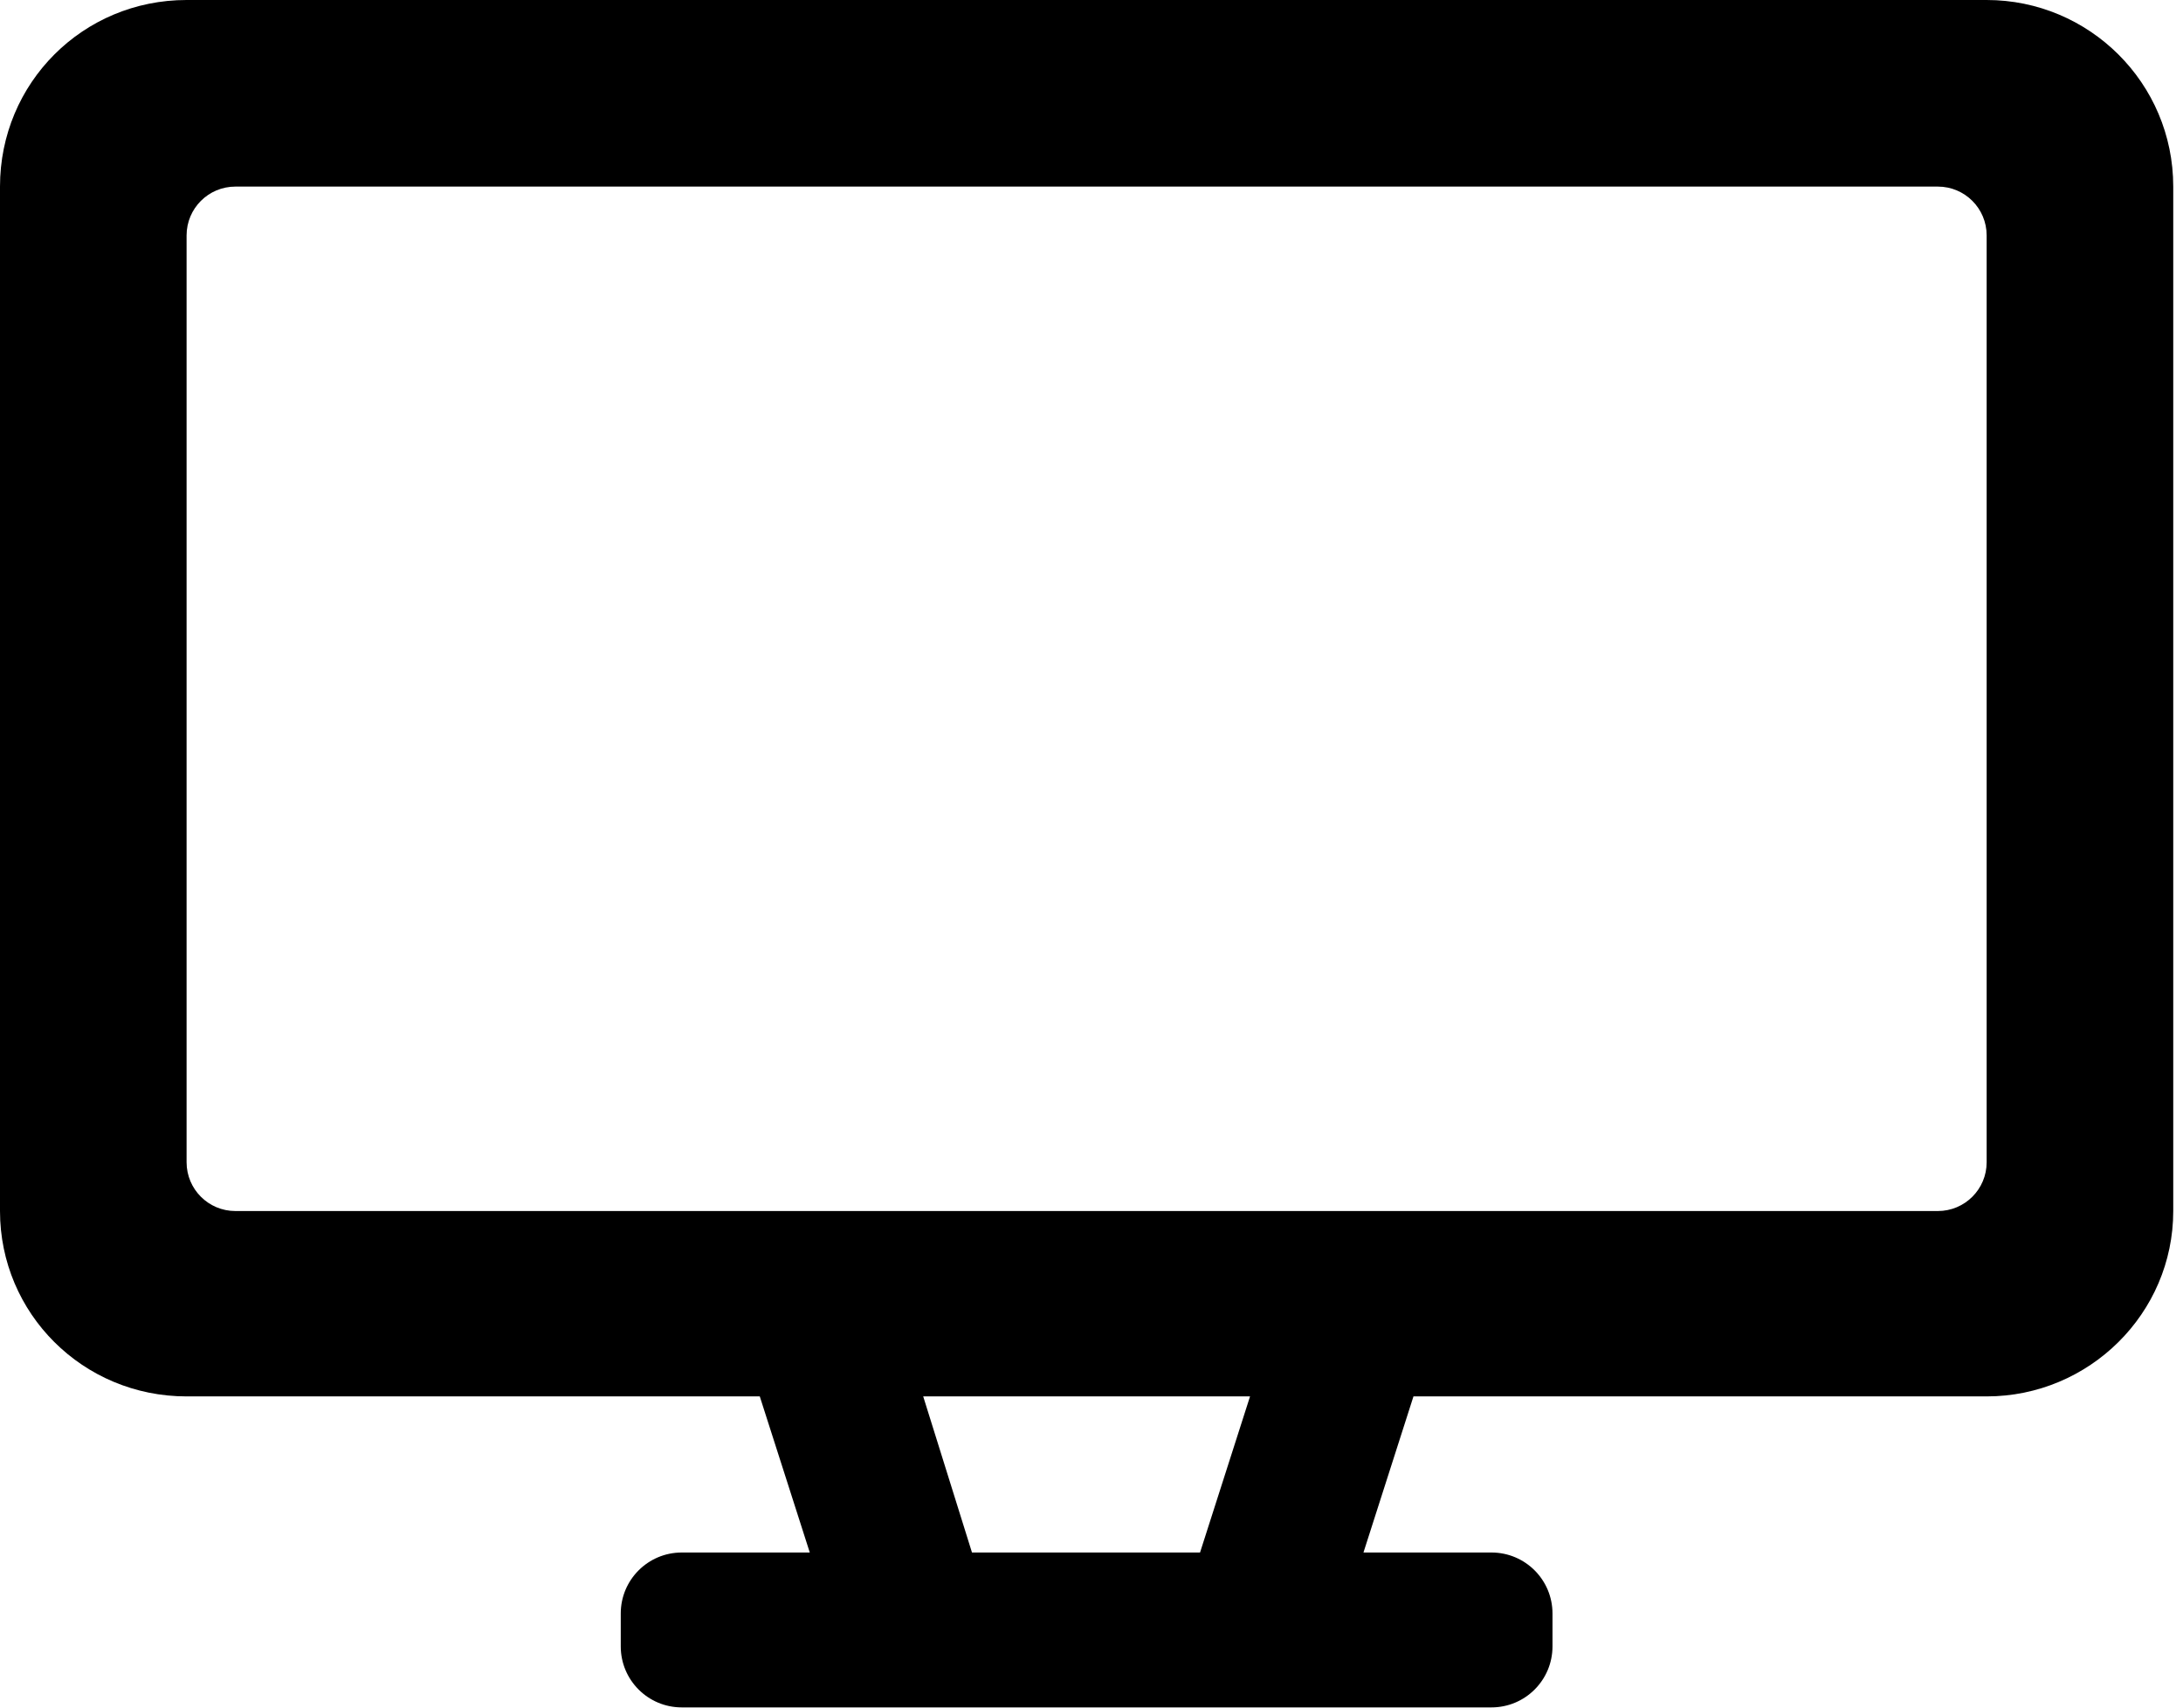
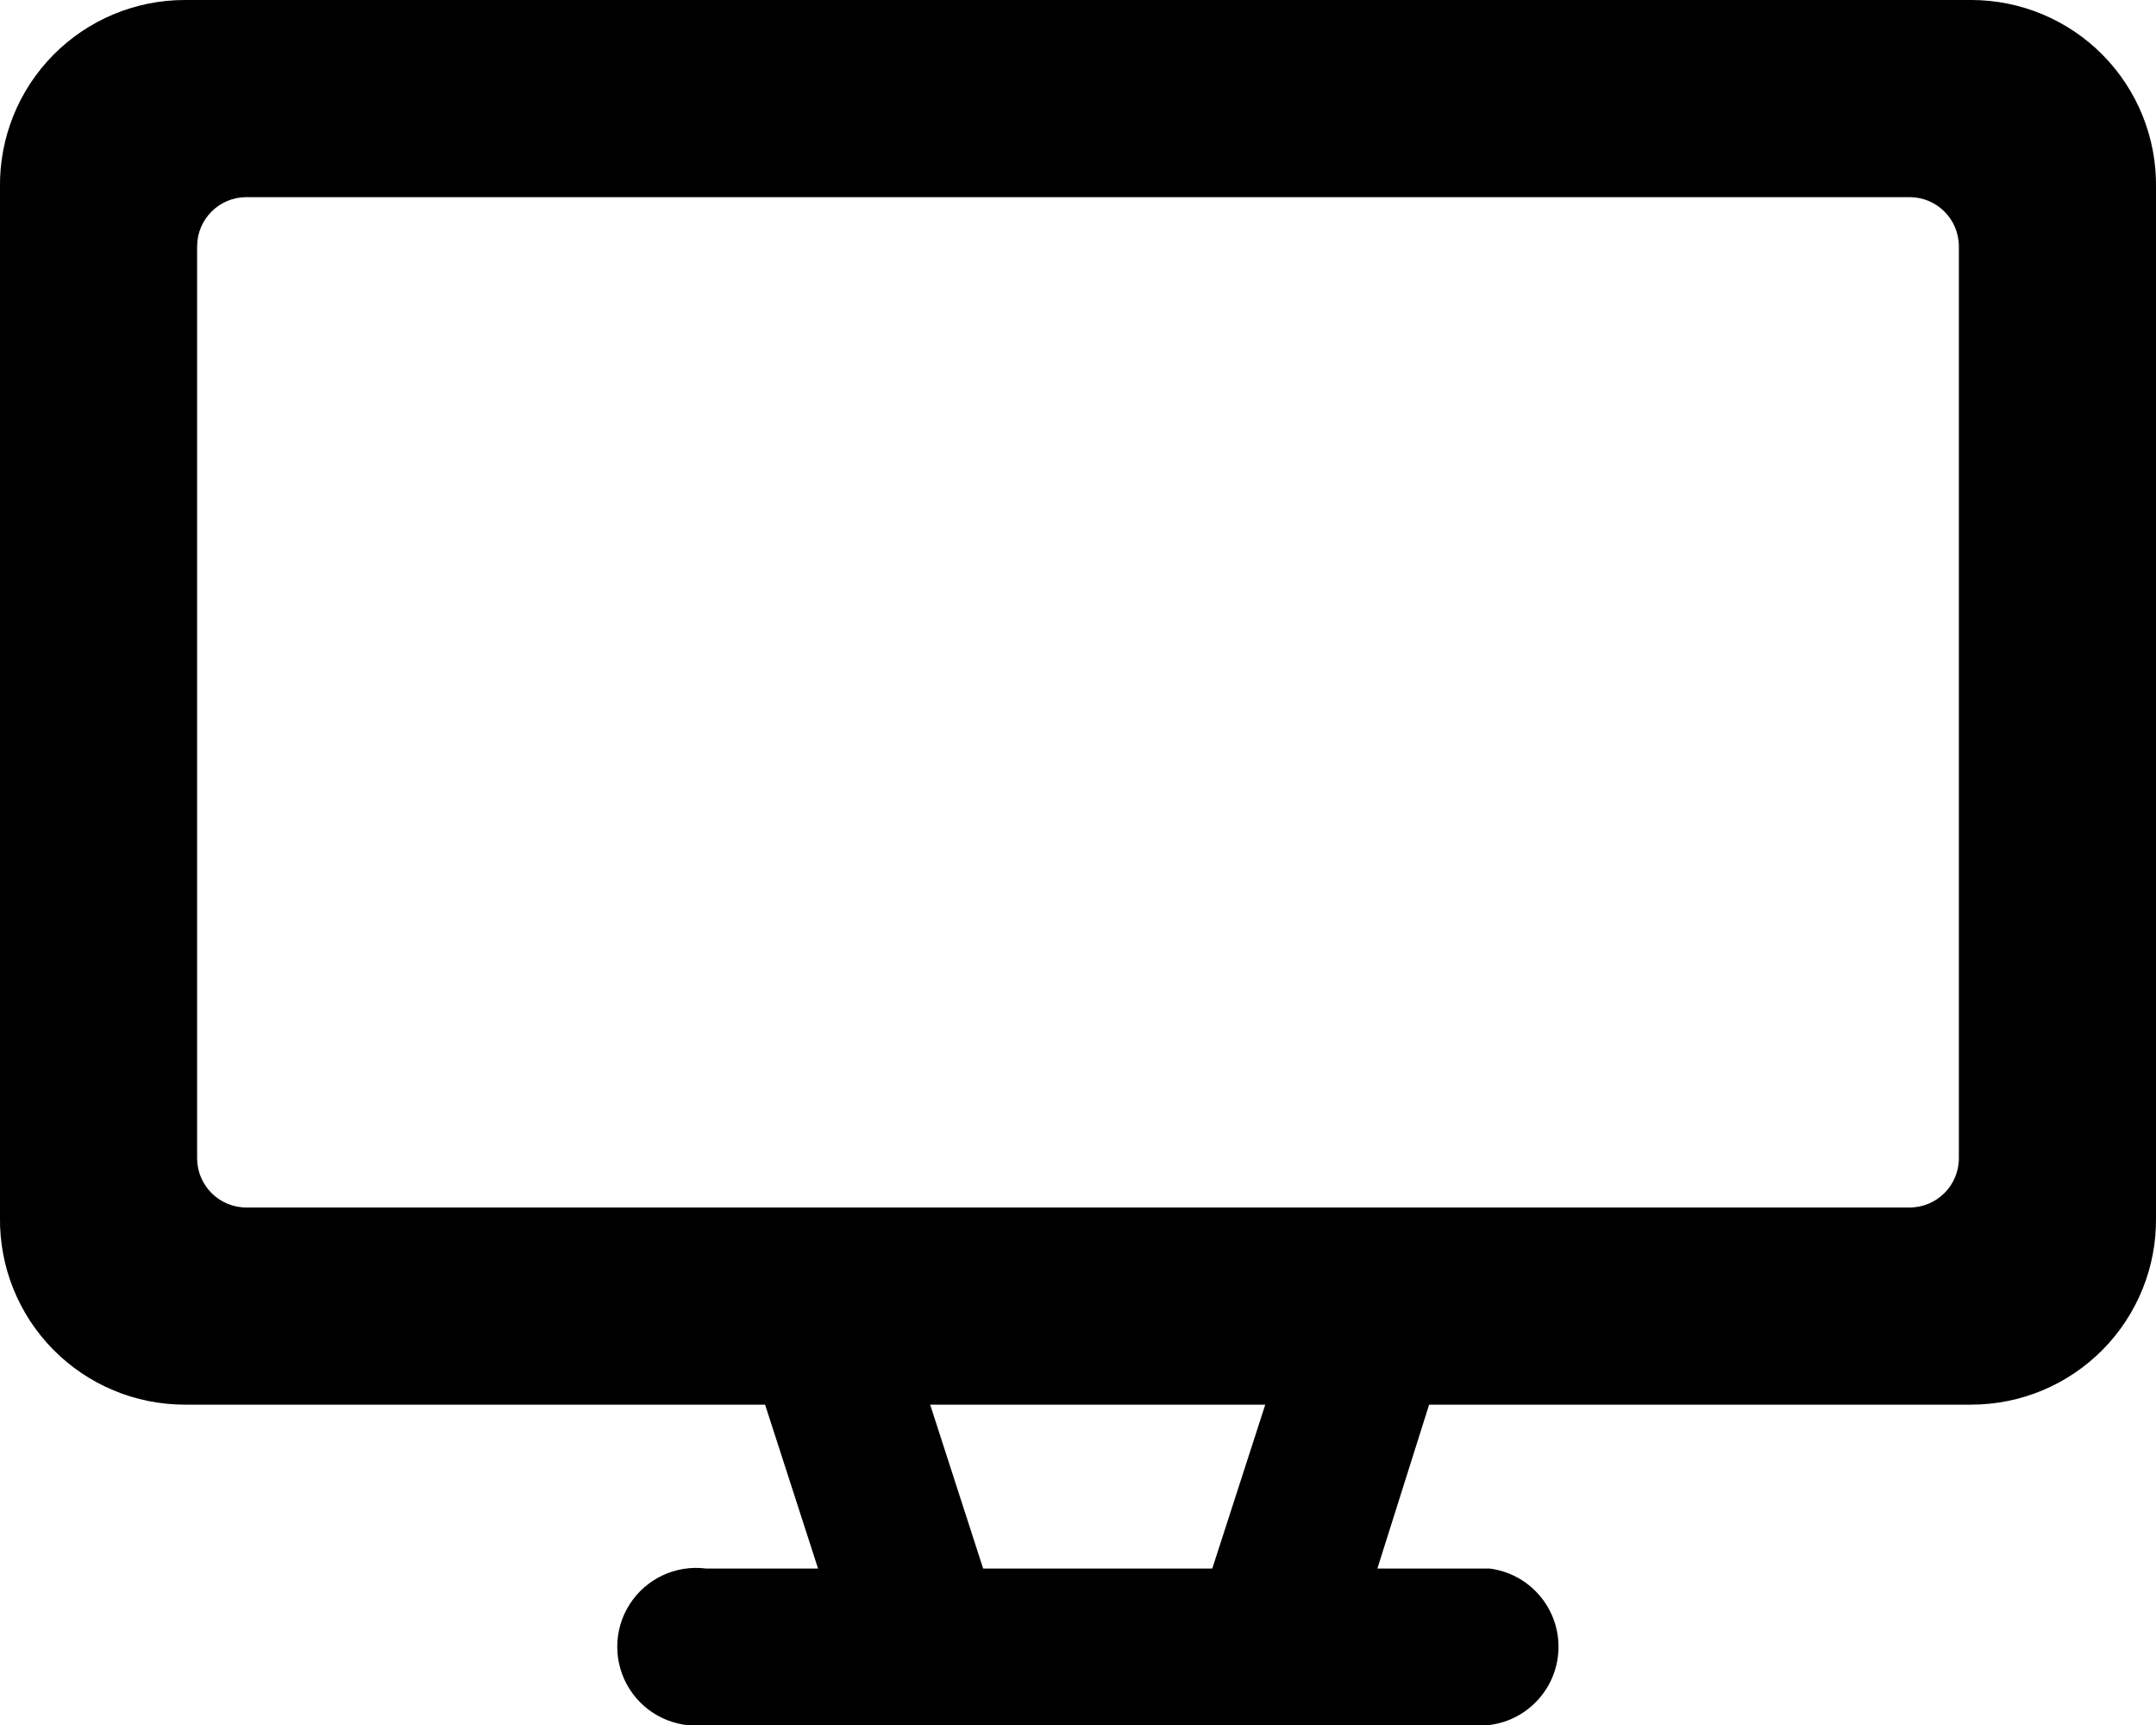
- <svg xmlns="http://www.w3.org/2000/svg" viewBox="0 0 179 140">
-   <path fill-rule="evenodd" d="M62.3 114.5h-47C6.8 114.5 0 107.7 0 99.3v-84C0 6.8 6.8 0 15.3 0h147.6c8.4 0 15.3 6.8 15.3 15.3v84c0 8.4-6.9 15.2-15.3 15.2h-47l-4.1 12.8h10.5a5 5 0 0 1 5 5v2.7a5 5 0 0 1-5 5H55.9a5 5 0 0 1-5-5v-2.7a5 5 0 0 1 5-5h10.5l-4.1-12.8zm13.4 0l4 12.8h18.7l4.1-12.8H75.7zM15.3 19.3v76a4 4 0 0 0 4 4h139.6a4 4 0 0 0 4-4v-76a4 4 0 0 0-4-4H19.3a4 4 0 0 0-4 4z" />
+ <svg xmlns="http://www.w3.org/2000/svg" viewBox="0 0 175 140">
+   <path fill-rule="evenodd" d="M62.1 114H15A15 15 0 0 1 0 98.8V15.2A15 15 0 0 1 15 0h145a15 15 0 0 1 15 15.2v83.6a15 15 0 0 1-15 15.2h-44l-4.2 13.3h9.1a6.4 6.4 0 0 1 0 12.7H57.3a6.4 6.4 0 1 1 0-12.7h9.1L62.1 114zm13.4 0l4.3 13.3h18.6l4.3-13.3H75.5zM16 20v74a4 4 0 0 0 4 4h135a4 4 0 0 0 4-4V20a4 4 0 0 0-4-4H20a4 4 0 0 0-4 4z" />
</svg>
